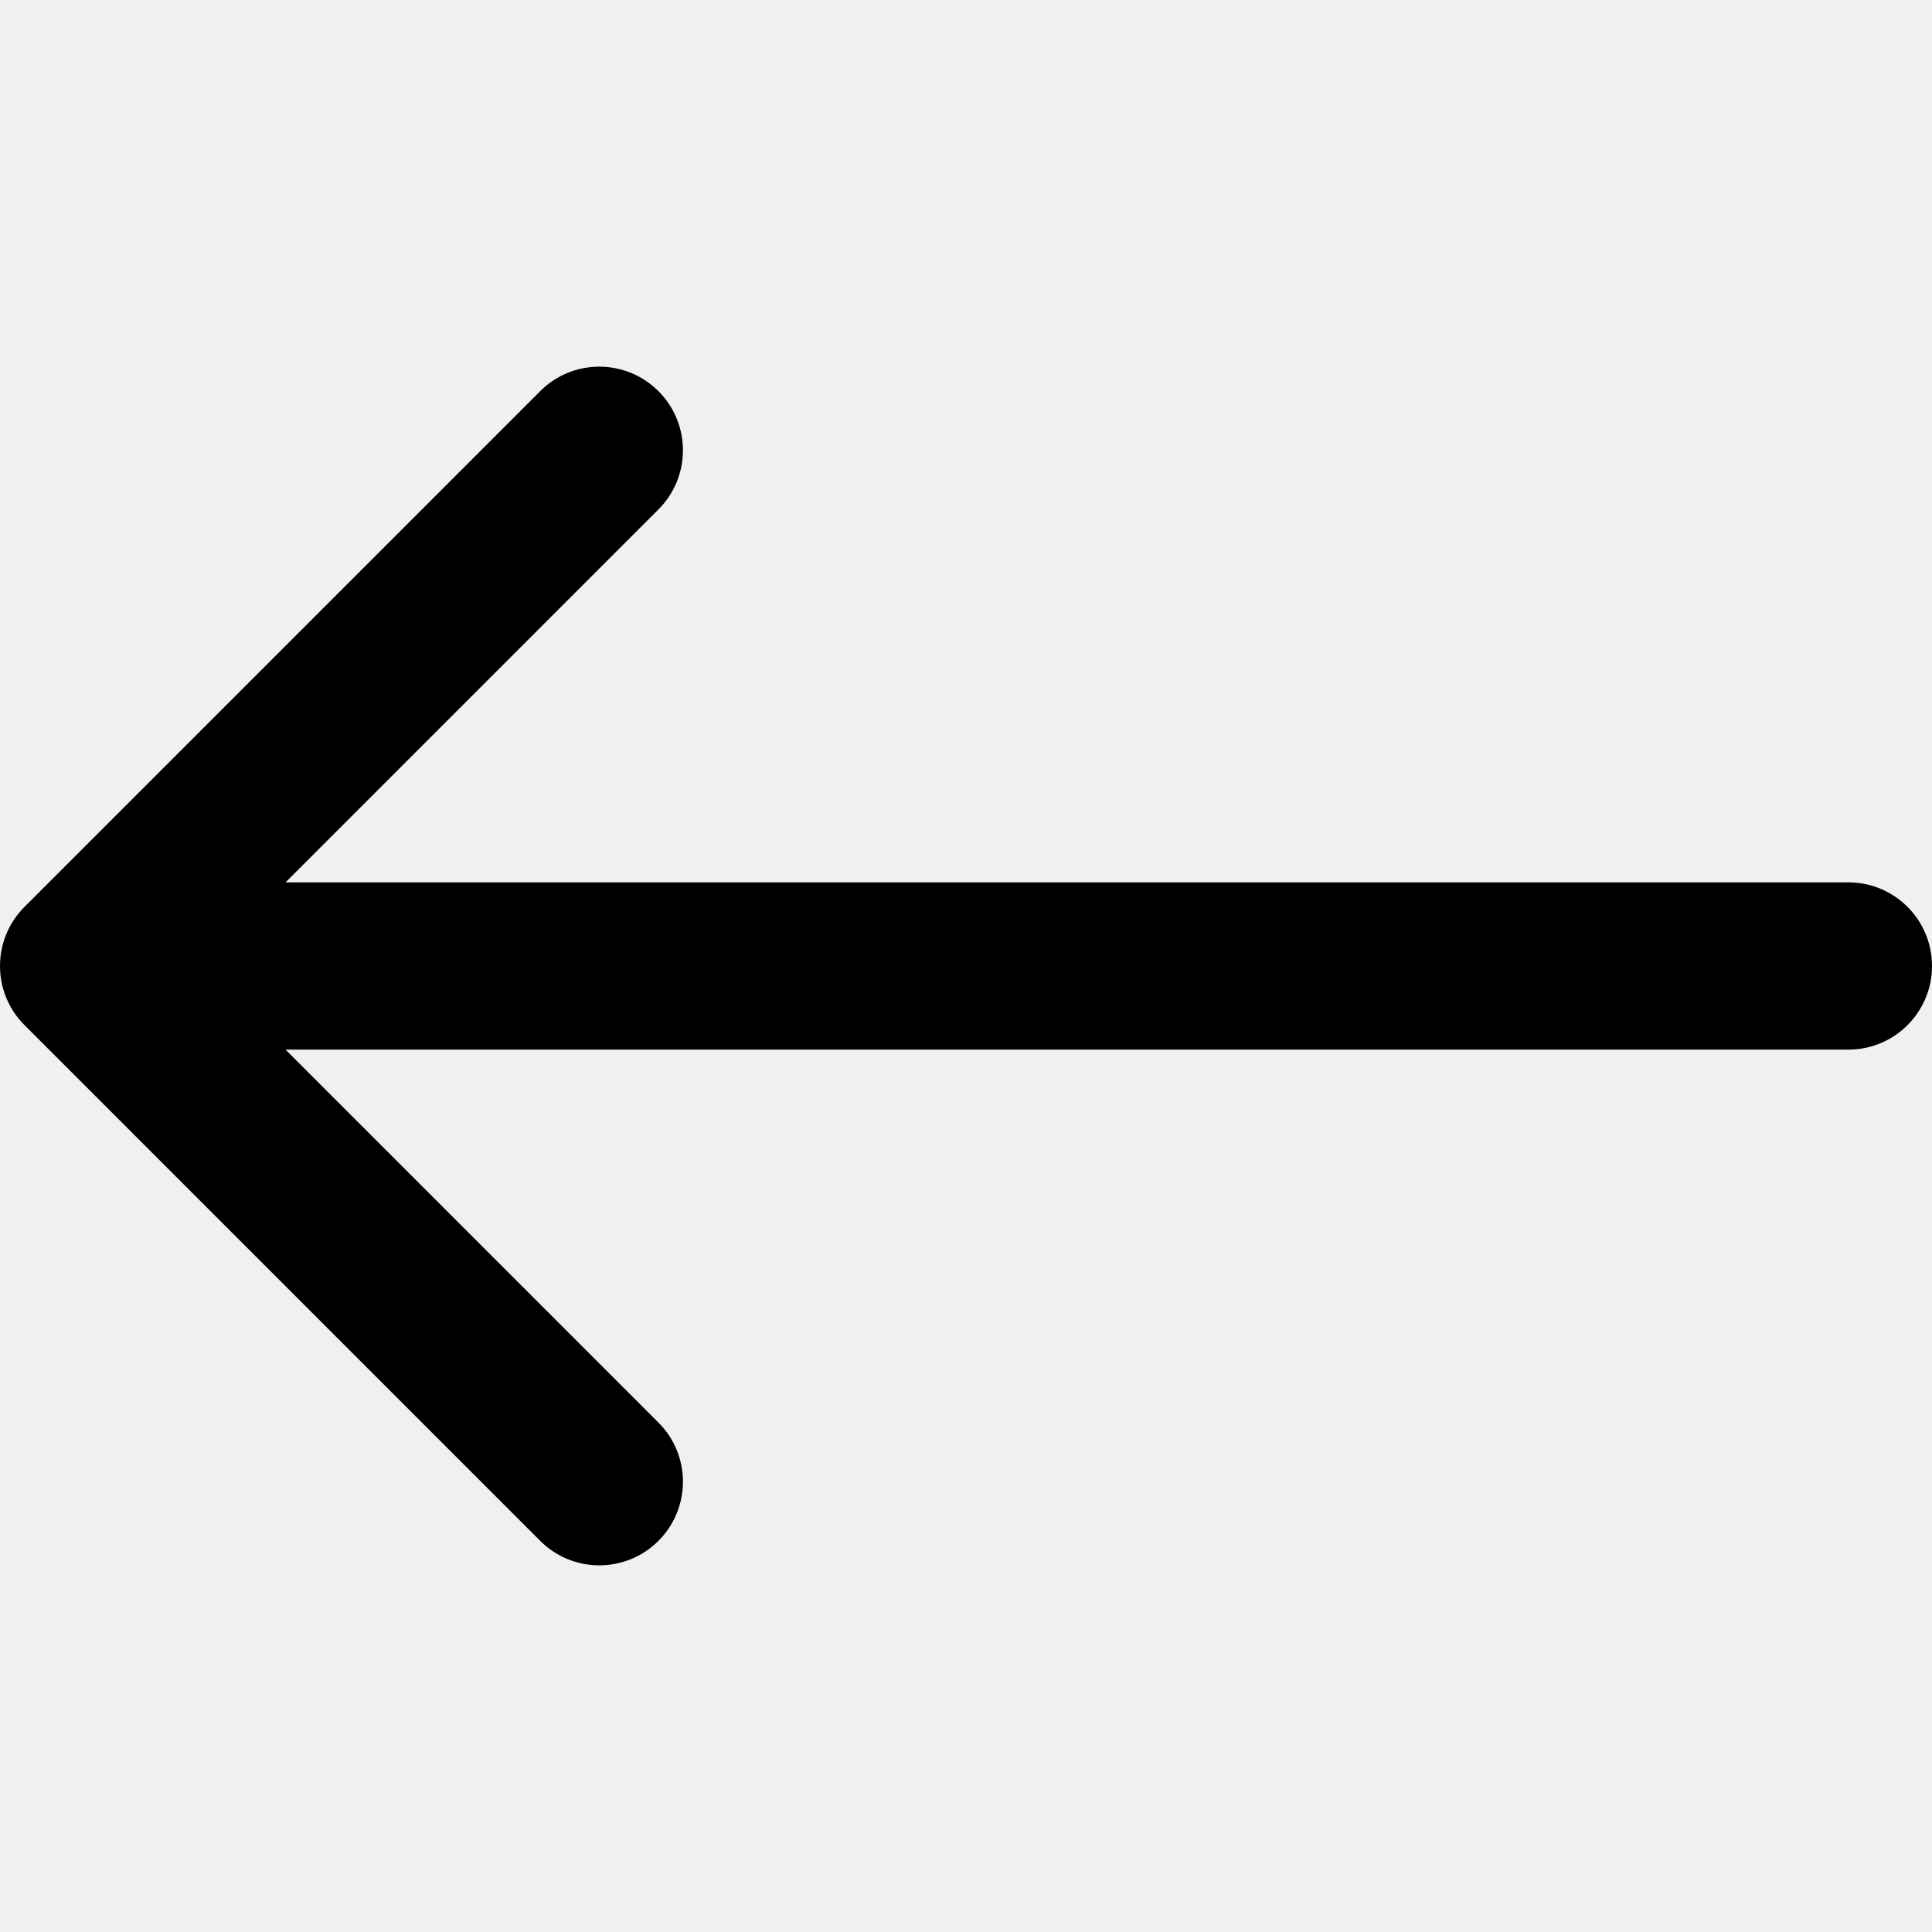
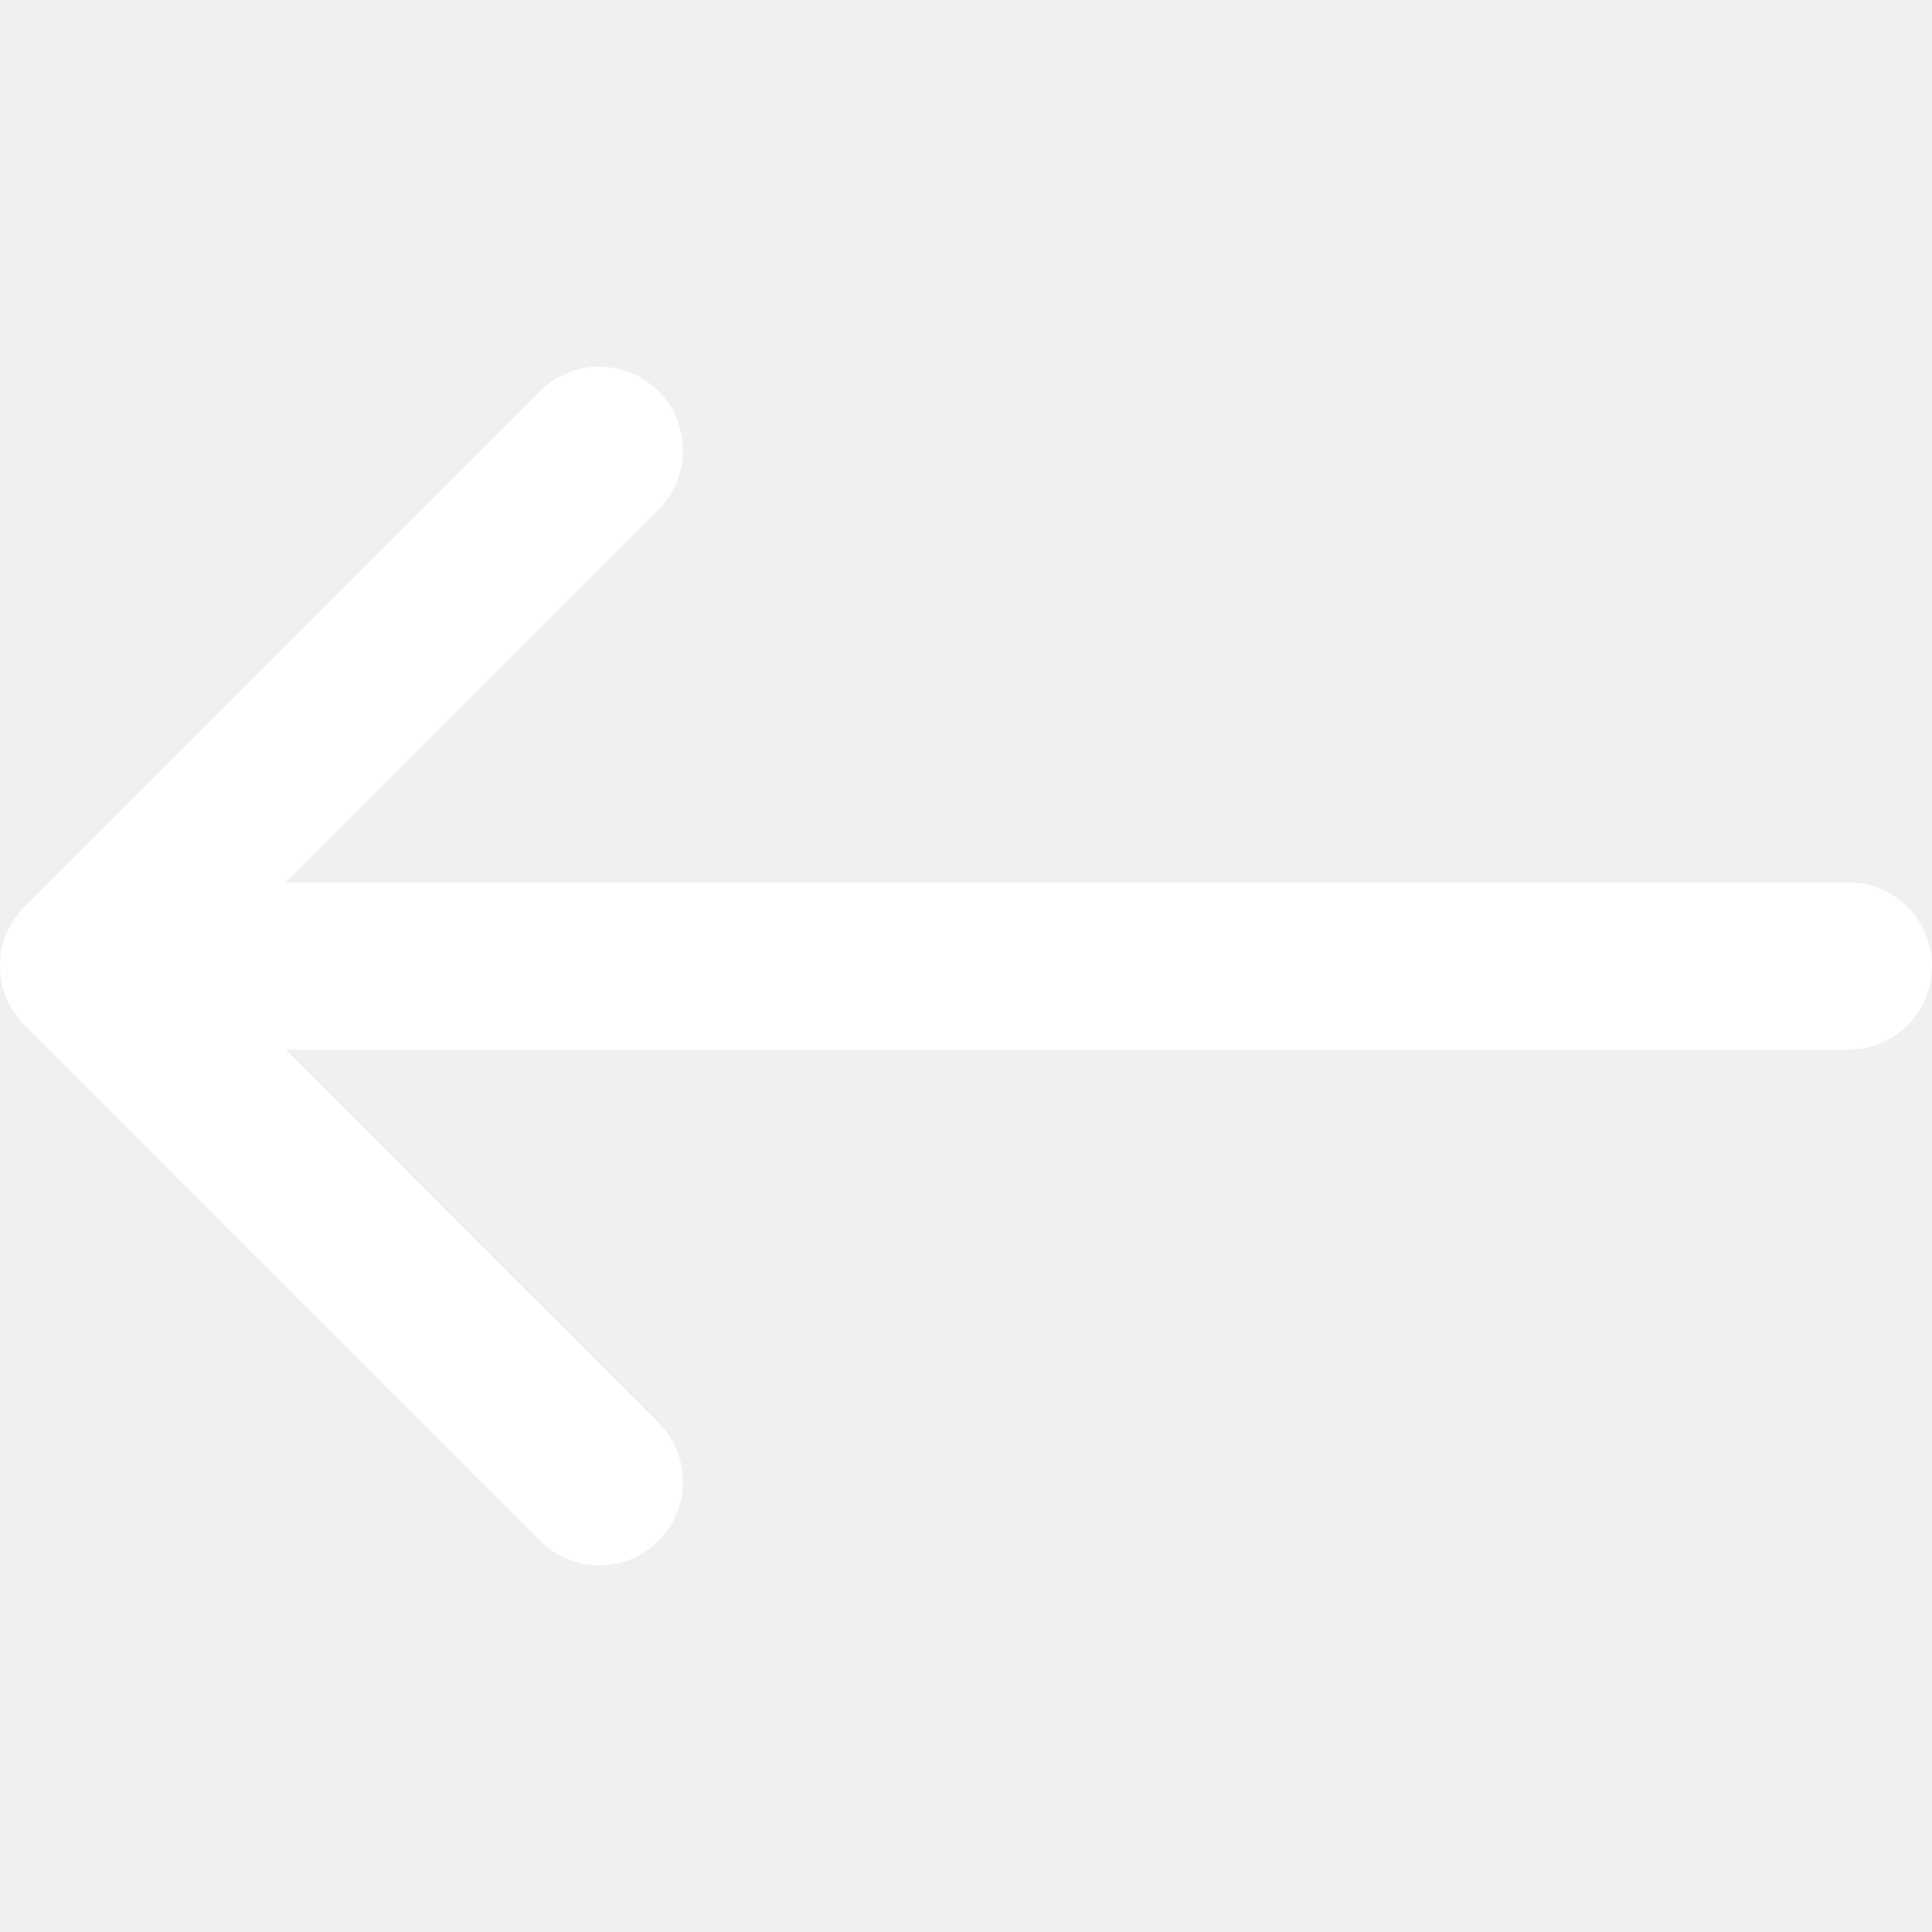
- <svg xmlns="http://www.w3.org/2000/svg" fill="#000000" version="1.1" id="Capa_1" width="800px" height="800px" viewBox="0 0 400.004 400.004" xml:space="preserve">
+ <svg xmlns="http://www.w3.org/2000/svg" fill="#fff" version="1.1" id="Capa_1" width="800px" height="800px" viewBox="0 0 400.004 400.004" xml:space="preserve">
  <g>
    <path d="M382.688,182.686H59.116l77.209-77.214c6.764-6.76,6.764-17.726,0-24.485c-6.764-6.764-17.73-6.764-24.484,0L5.073,187.757   c-6.764,6.76-6.764,17.727,0,24.485l106.768,106.775c3.381,3.383,7.812,5.072,12.242,5.072c4.43,0,8.861-1.689,12.242-5.072   c6.764-6.76,6.764-17.726,0-24.484l-77.209-77.218h323.572c9.562,0,17.316-7.753,17.316-17.315   C400.004,190.438,392.251,182.686,382.688,182.686z" />
  </g>
</svg>
